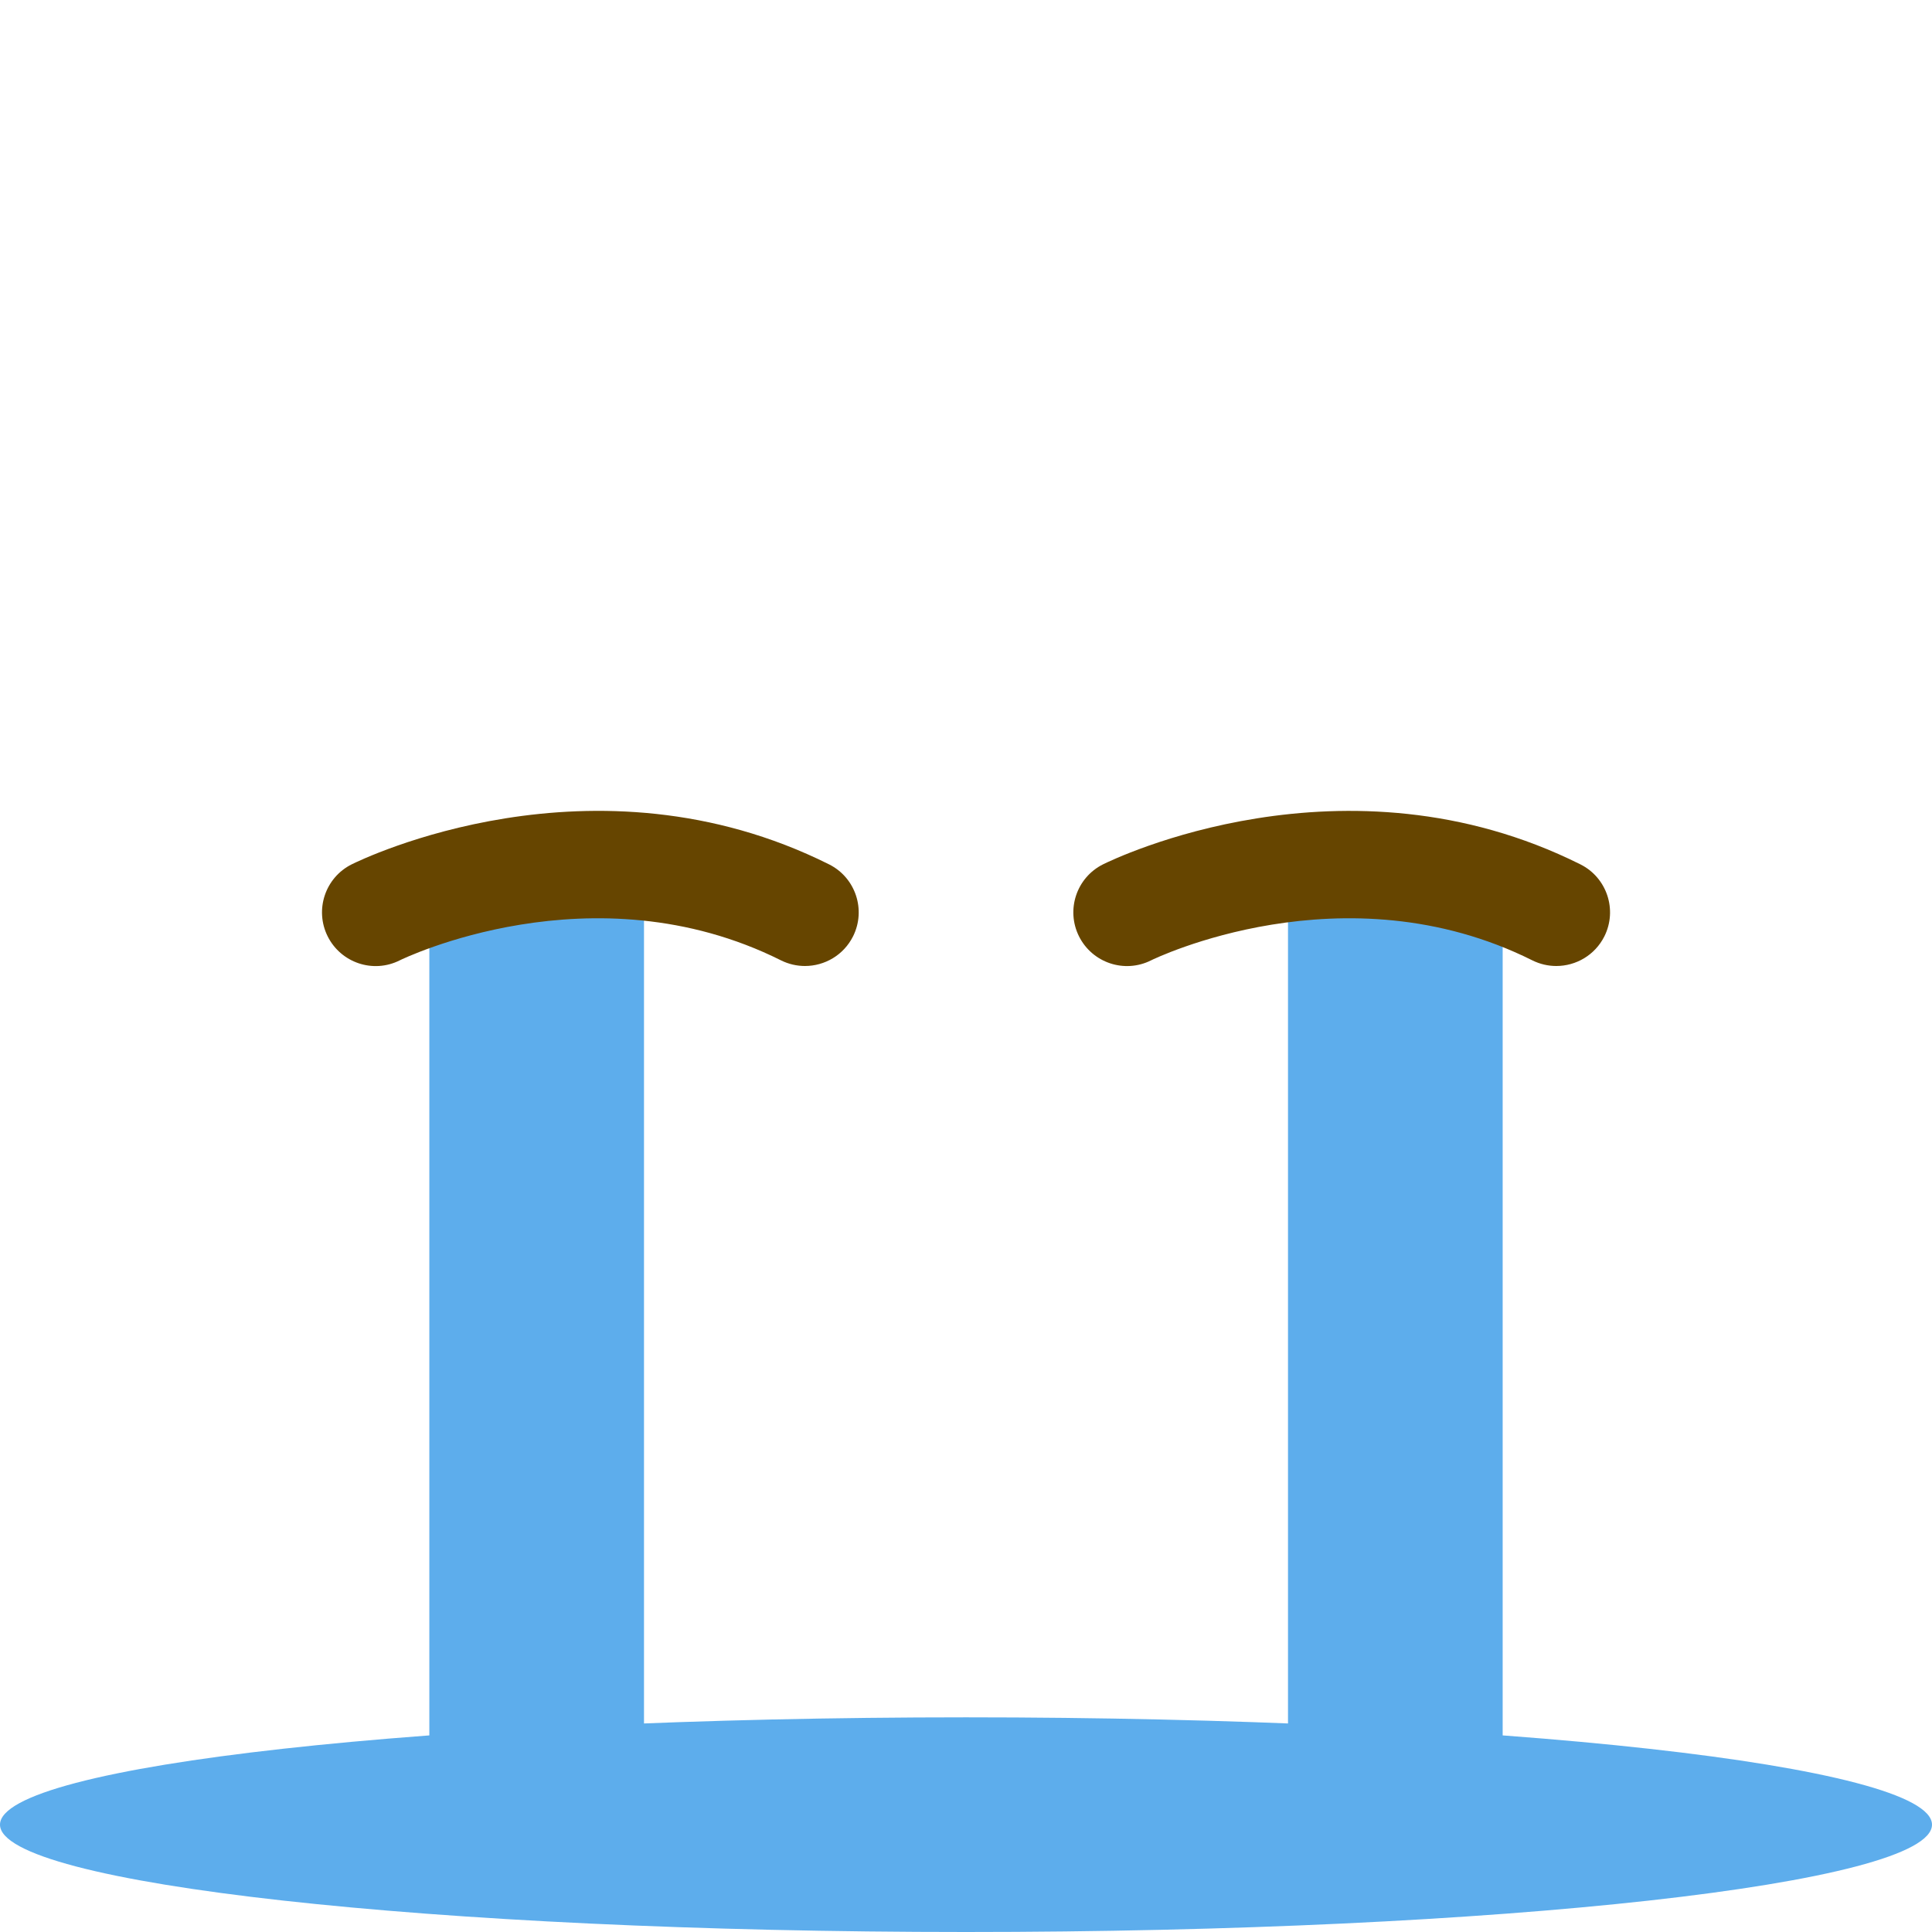
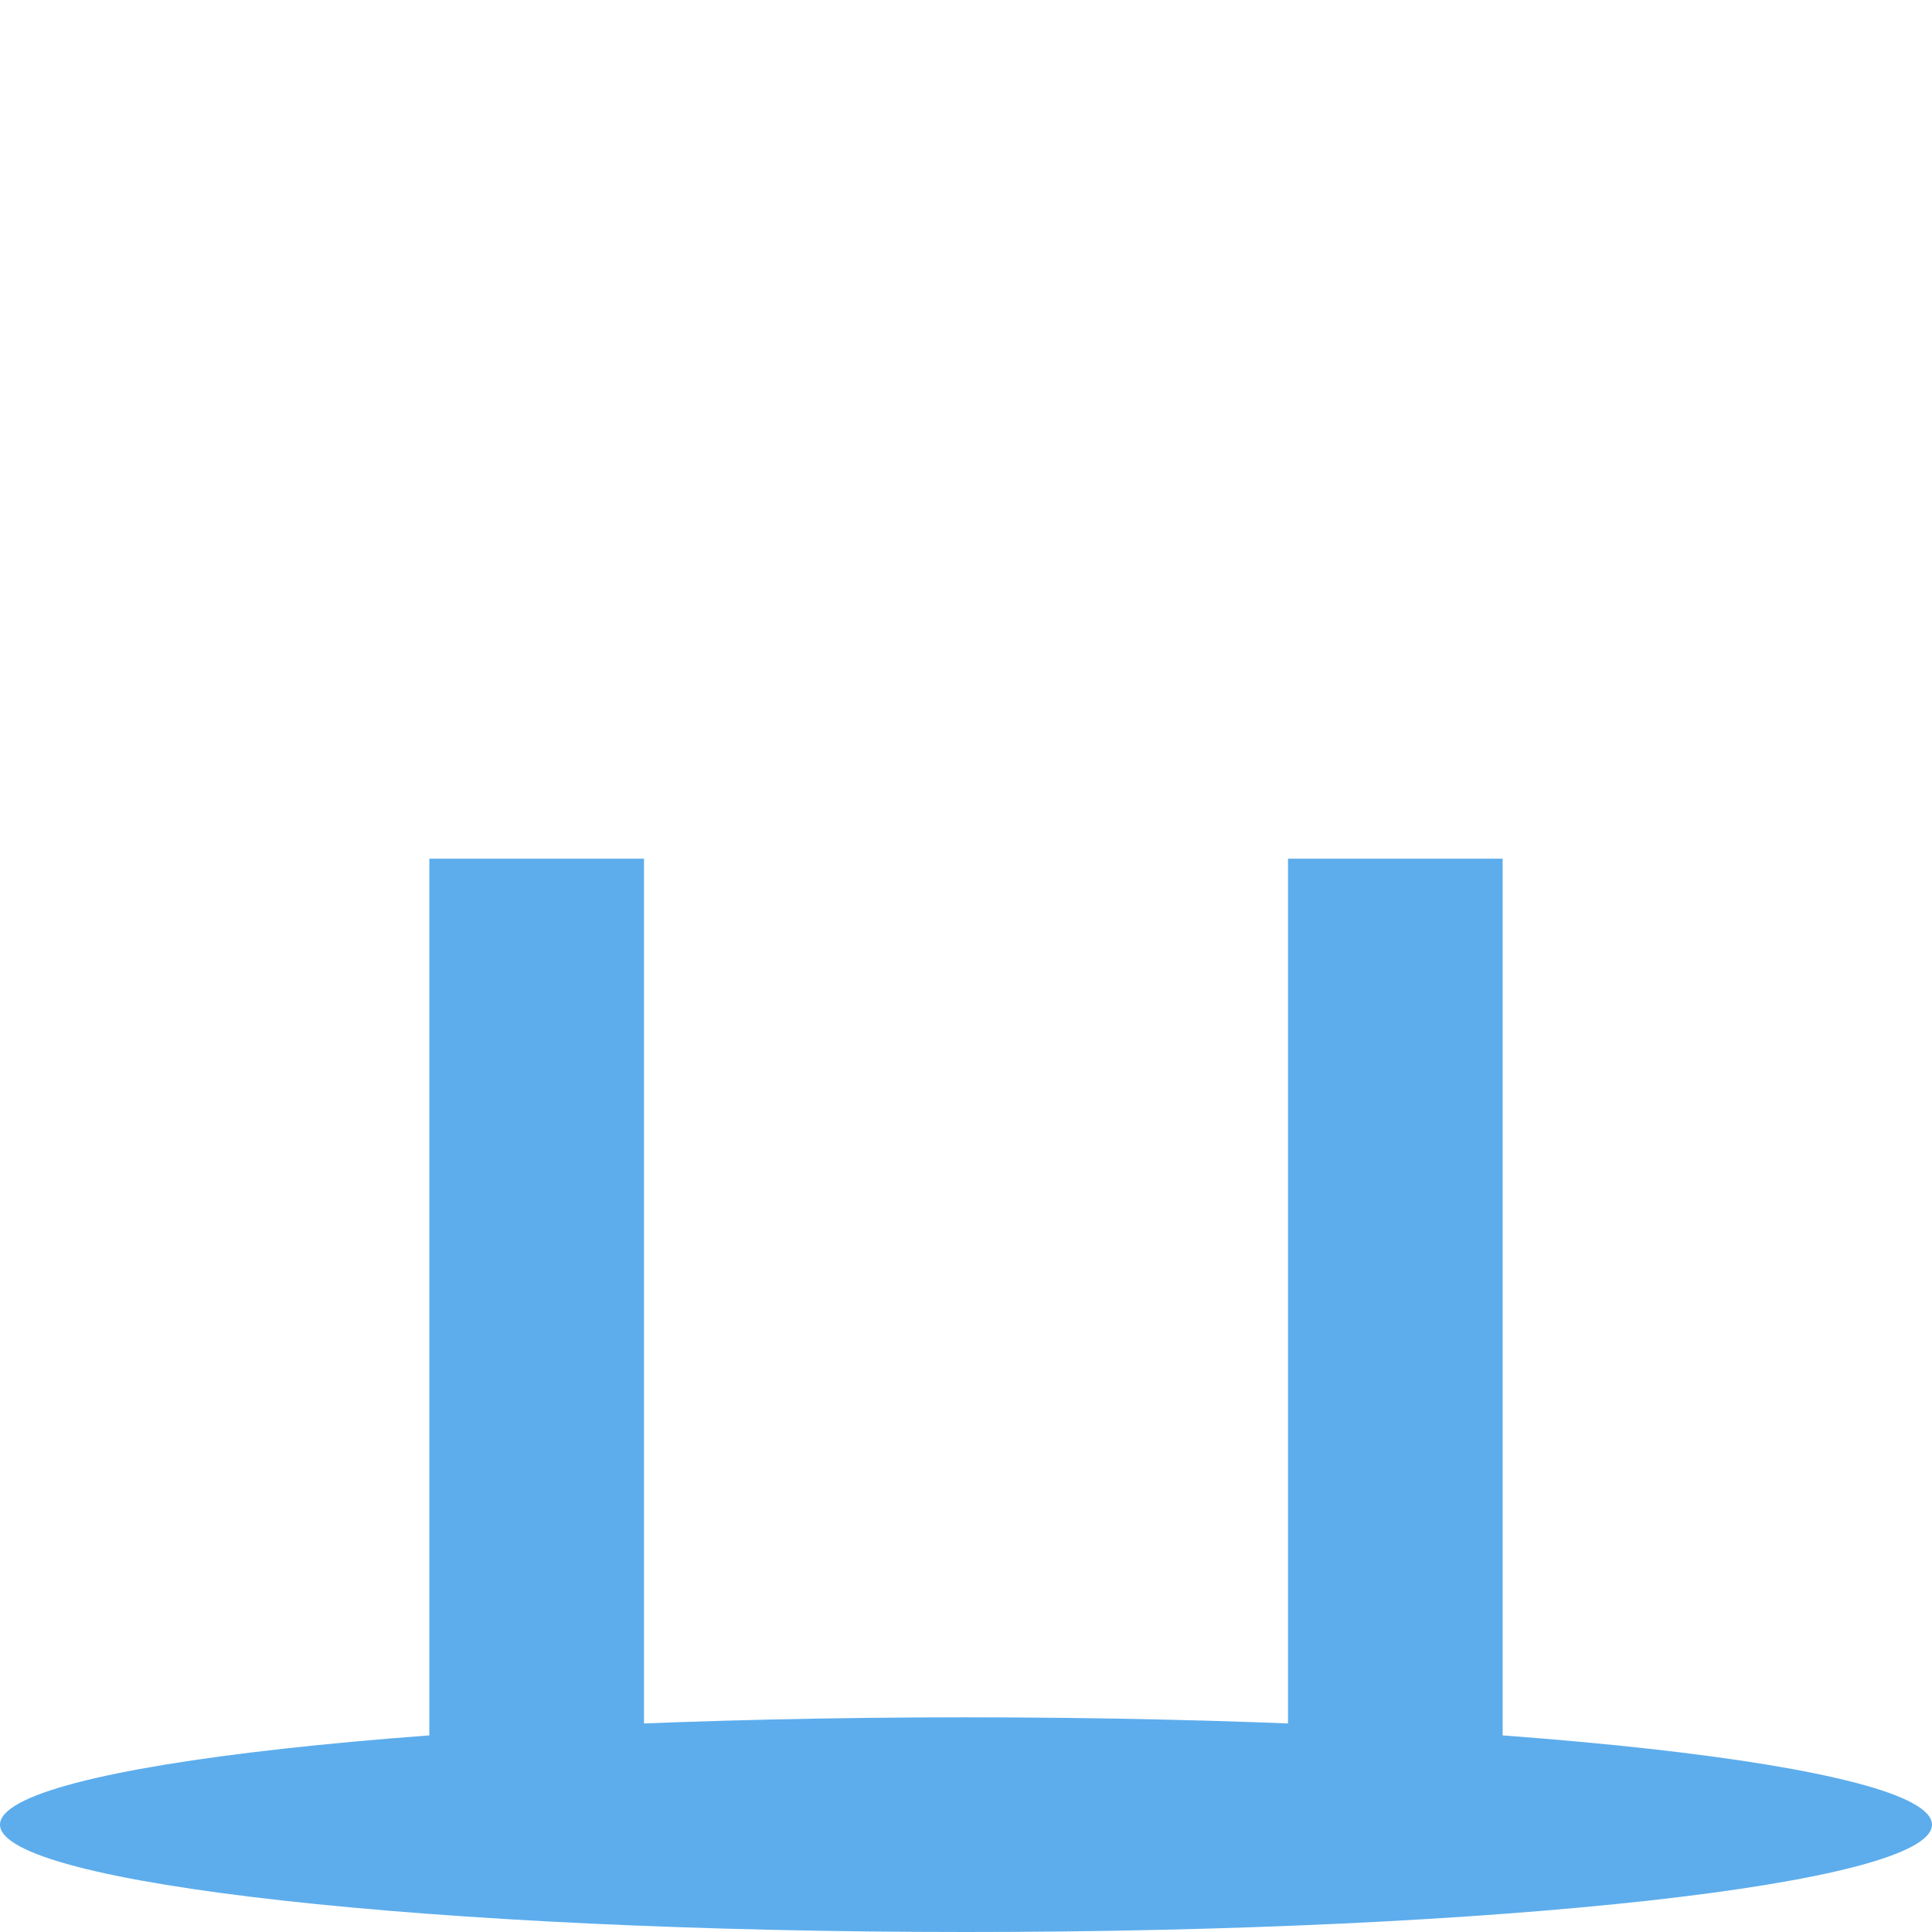
<svg xmlns="http://www.w3.org/2000/svg" viewBox="0 0 36 36">
+   <ellipse fill="#5DADEC" cx="18" cy="34" rx="18" ry="2" />
  <path fill="#5DADEC" d="M24 16h4v19l-4-.046V16zM8 35l4-.046V16H8v19z" />
-   <ellipse fill="#5DADEC" cx="18" cy="34" rx="18" ry="2" />
-   <path fill="#664500" d="M14.999 18c-.15 0-.303-.034-.446-.105-3.512-1.756-7.07-.018-7.105 0-.495.249-1.095.046-1.342-.447-.247-.494-.047-1.095.447-1.342.182-.09 4.498-2.197 8.895 0 .494.247.694.848.447 1.342-.176.35-.529.552-.896.552zm14 0c-.15 0-.303-.034-.446-.105-3.513-1.756-7.07-.018-7.105 0-.494.248-1.094.047-1.342-.447-.247-.494-.047-1.095.447-1.342.182-.09 4.501-2.196 8.895 0 .494.247.694.848.447 1.342-.176.35-.529.552-.896.552z" />
</svg>
